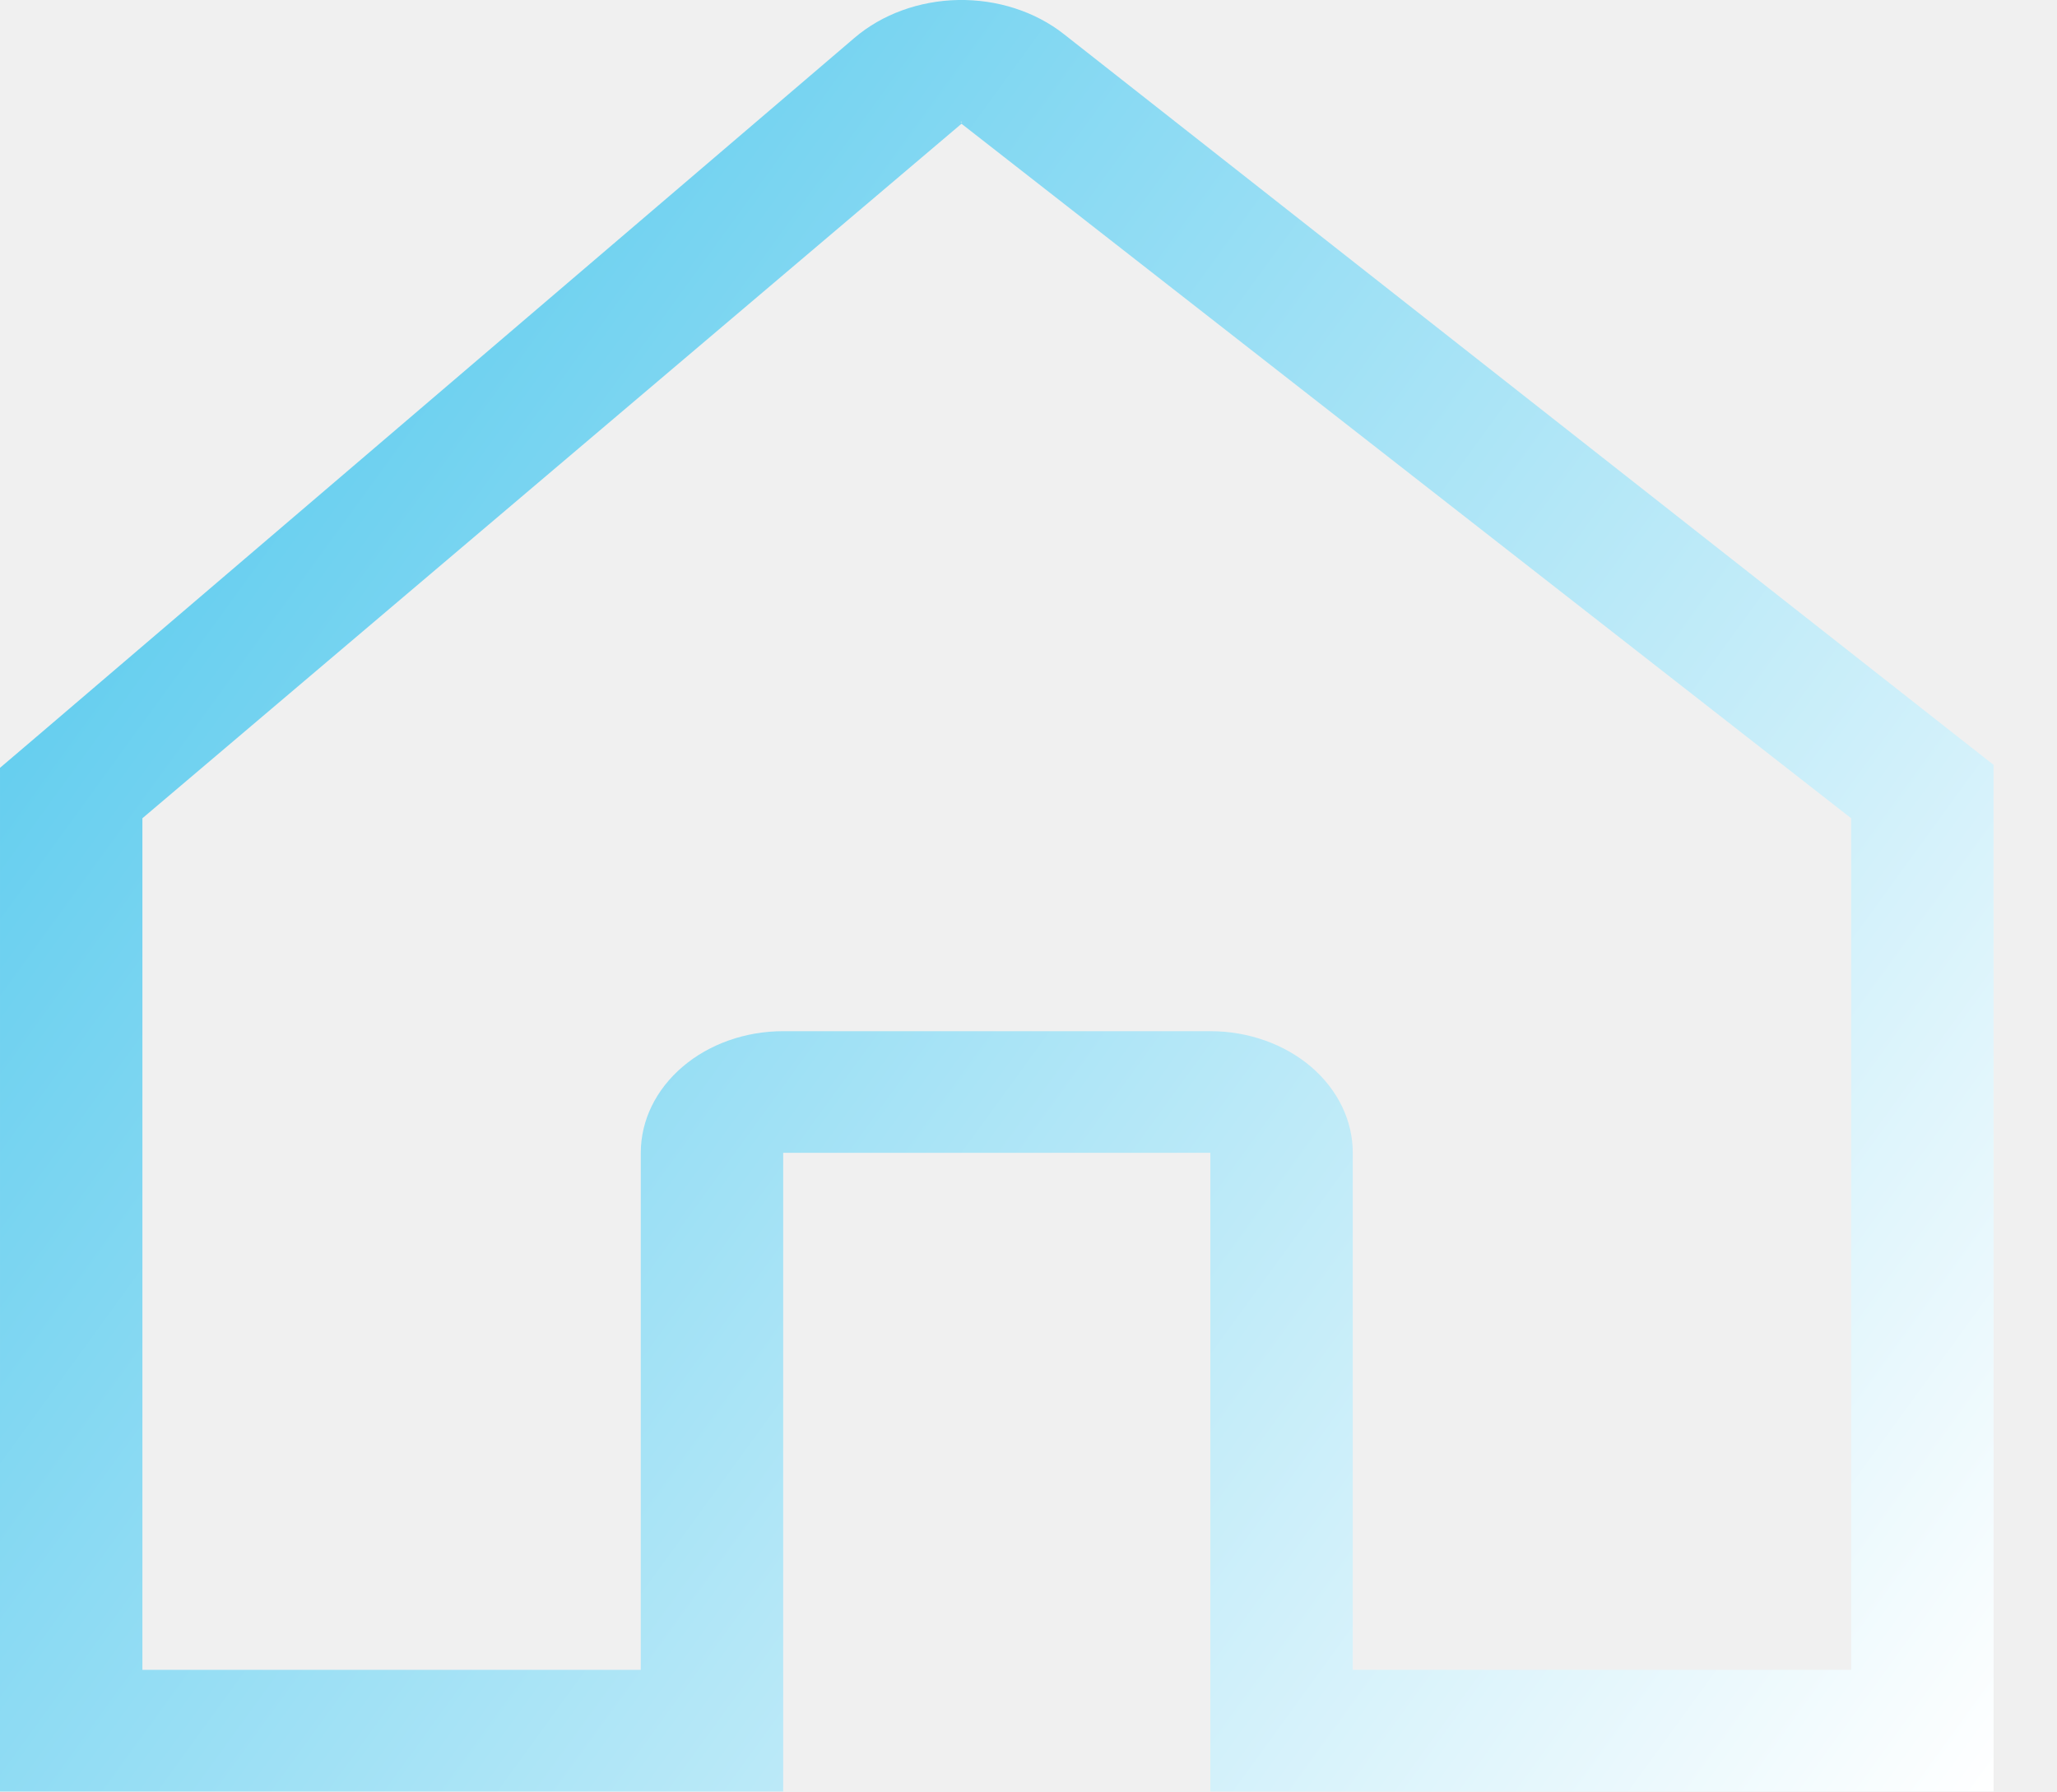
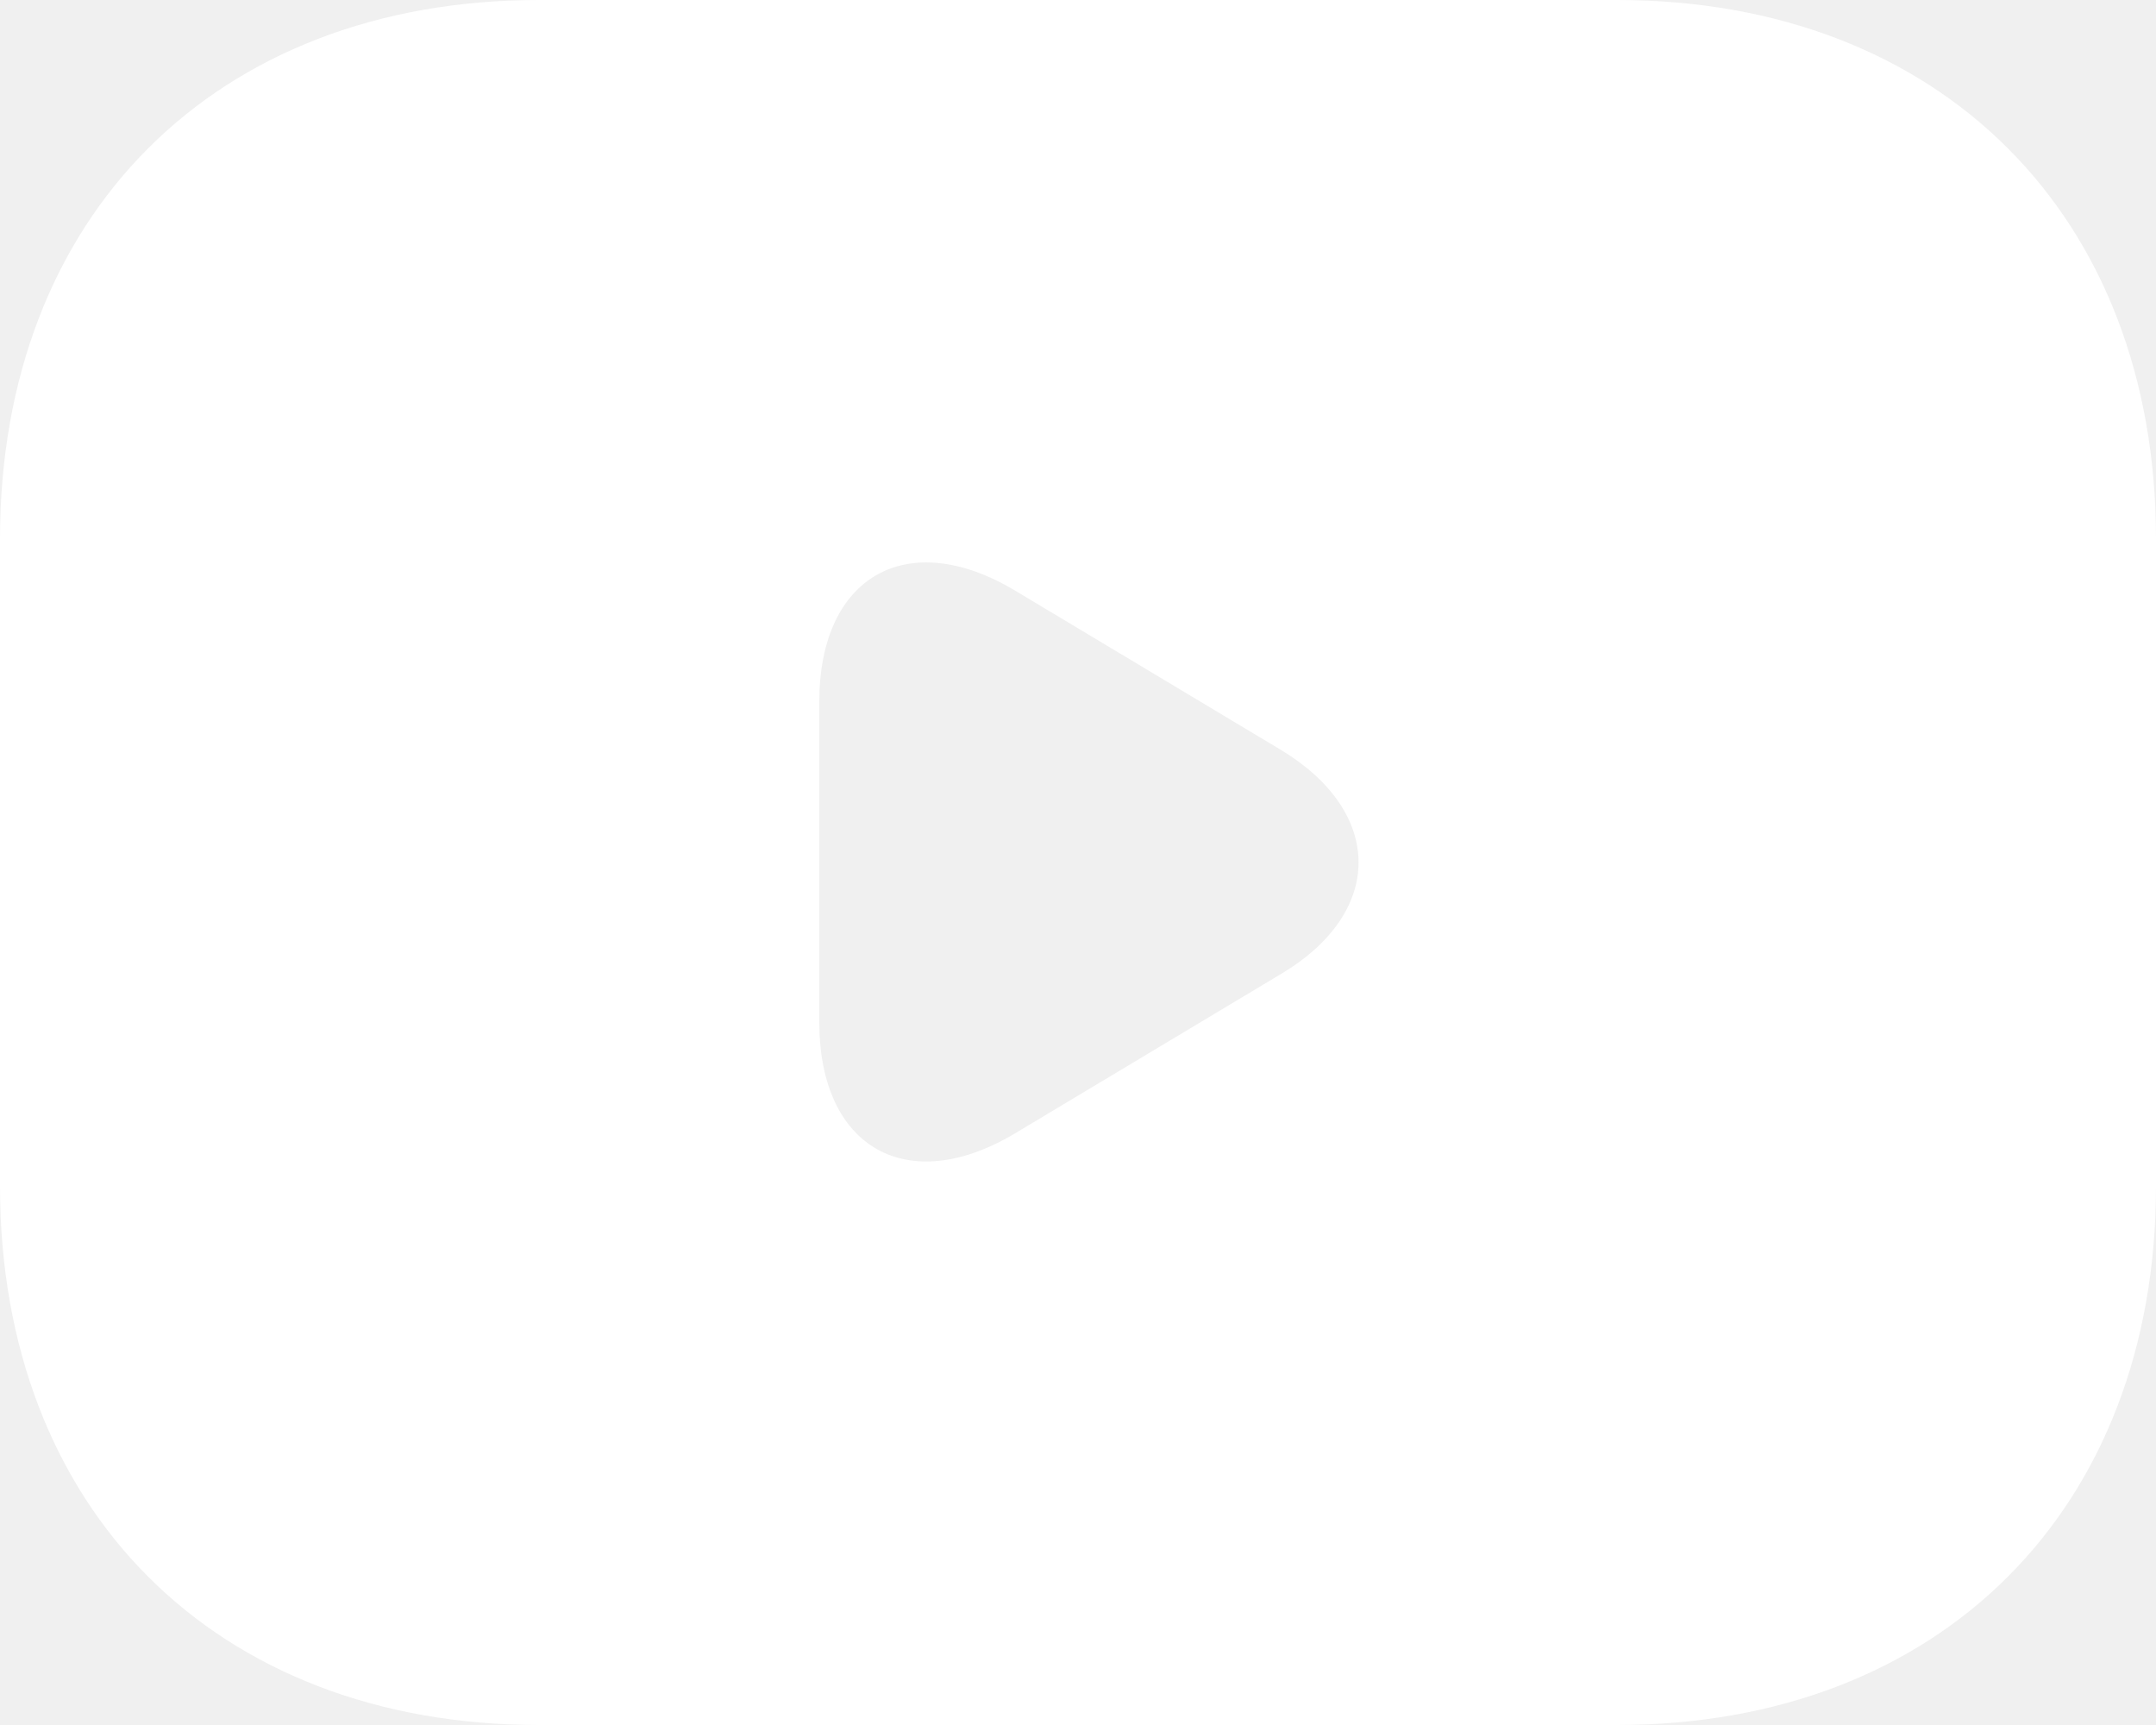
- <svg xmlns="http://www.w3.org/2000/svg" width="31" height="27" viewBox="0 0 31 27" fill="none">
-   <path d="M29.351 10.983L16.033 0.514C15.601 0.174 15.03 -0.01 14.442 0C13.854 0.011 13.293 0.215 12.877 0.571L0.629 11.036L6.10352e-05 11.572V27H11.803V17.374H18.241V27H30.044V11.527L29.351 10.983ZM14.488 1.834C14.507 1.834 14.495 1.837 14.487 1.844C14.479 1.837 14.469 1.834 14.488 1.834ZM27.898 25.166H20.387V17.374C20.387 16.888 20.161 16.422 19.759 16.078C19.356 15.734 18.81 15.541 18.241 15.541H11.803C11.234 15.541 10.688 15.734 10.286 16.078C9.883 16.422 9.657 16.888 9.657 17.374V25.166H2.146V12.332L14.488 1.867C14.489 1.866 14.489 1.866 14.49 1.865L27.898 12.332V25.166Z" fill="url(#paint0_linear_39_157)" />
-   <defs>
-     <linearGradient id="paint0_linear_39_157" x1="5.097" y1="-31.32" x2="49.187" y2="0.712" gradientUnits="userSpaceOnUse">
-       <stop stop-color="#06B0E5" />
-       <stop offset="1" stop-color="white" />
-     </linearGradient>
-   </defs>
+ <svg xmlns="http://www.w3.org/2000/svg" width="20" height="16" viewBox="0 0 20 16" fill="none">
+   <path d="M15 0H5C2 0 0 2 0 5V11C0 14 2 16 5 16H15C18 16 20 14 20 11V5C20 2 18 0 15 0ZM11.89 9.03L9.42 10.51C8.42 11.11 7.6 10.65 7.6 9.48V6.51C7.6 5.34 8.42 4.88 9.42 5.48L11.89 6.96C12.84 7.54 12.84 8.46 11.89 9.03V9.03Z" fill="white" />
</svg>
